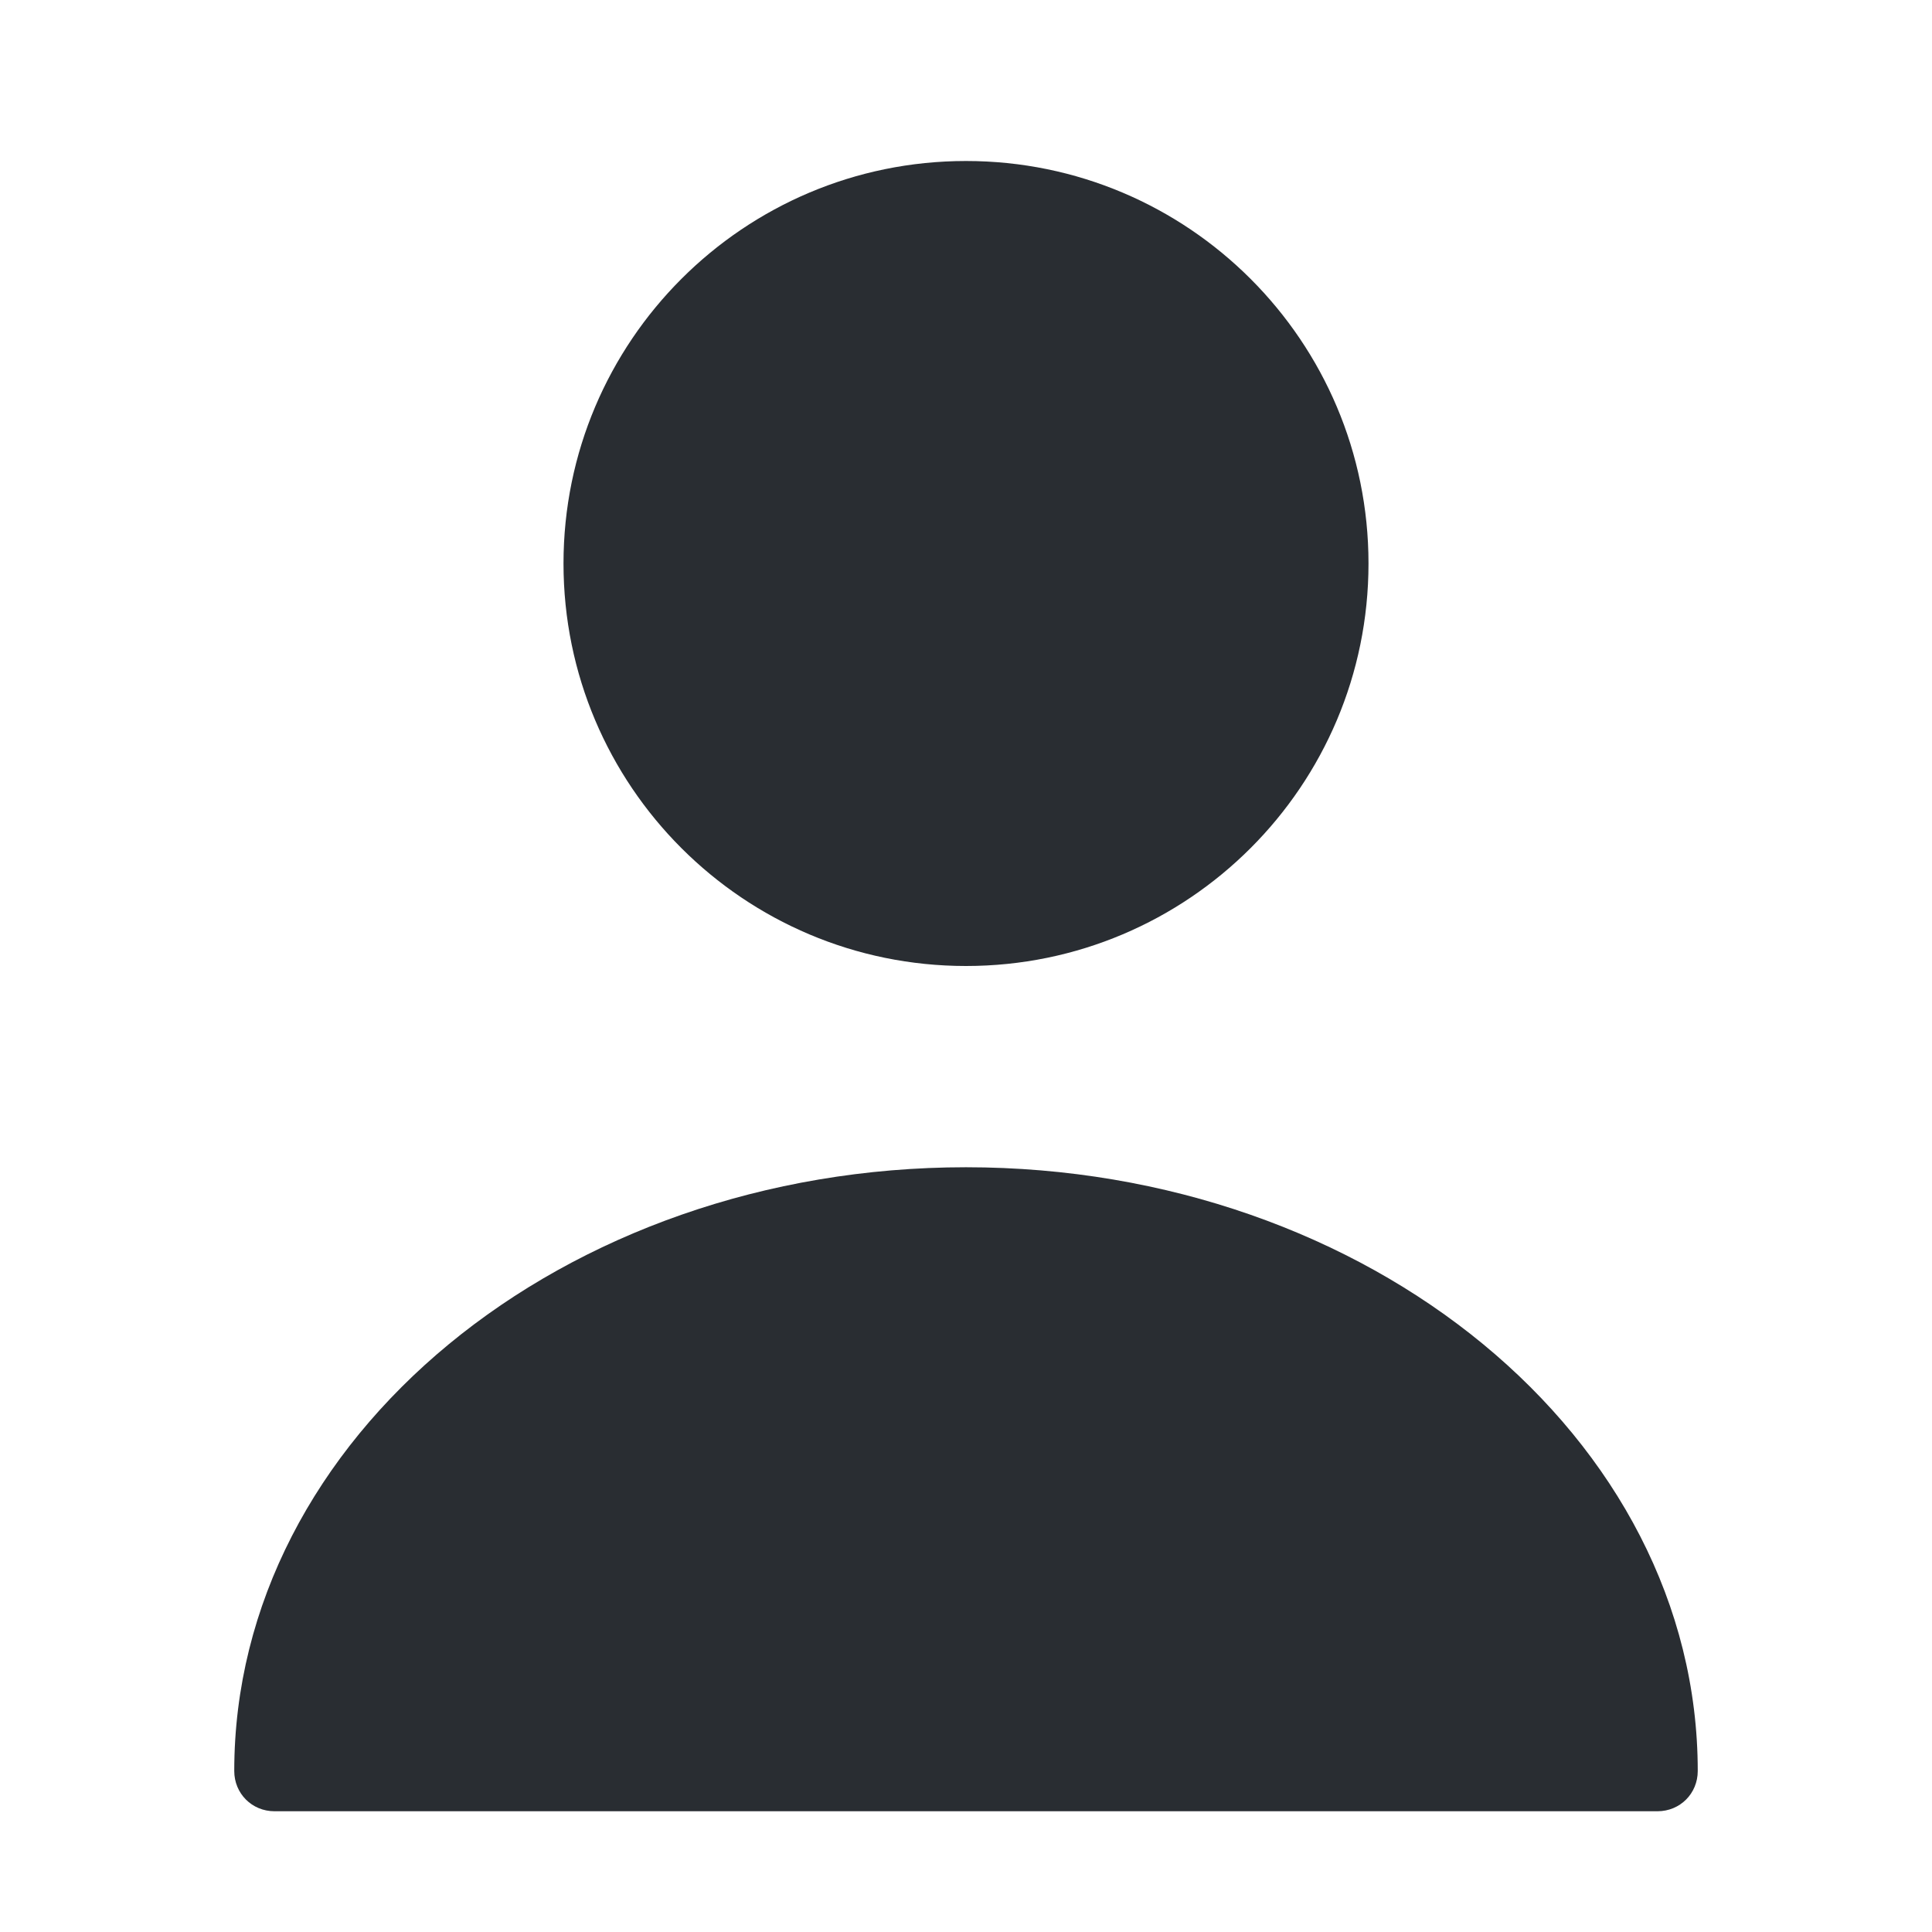
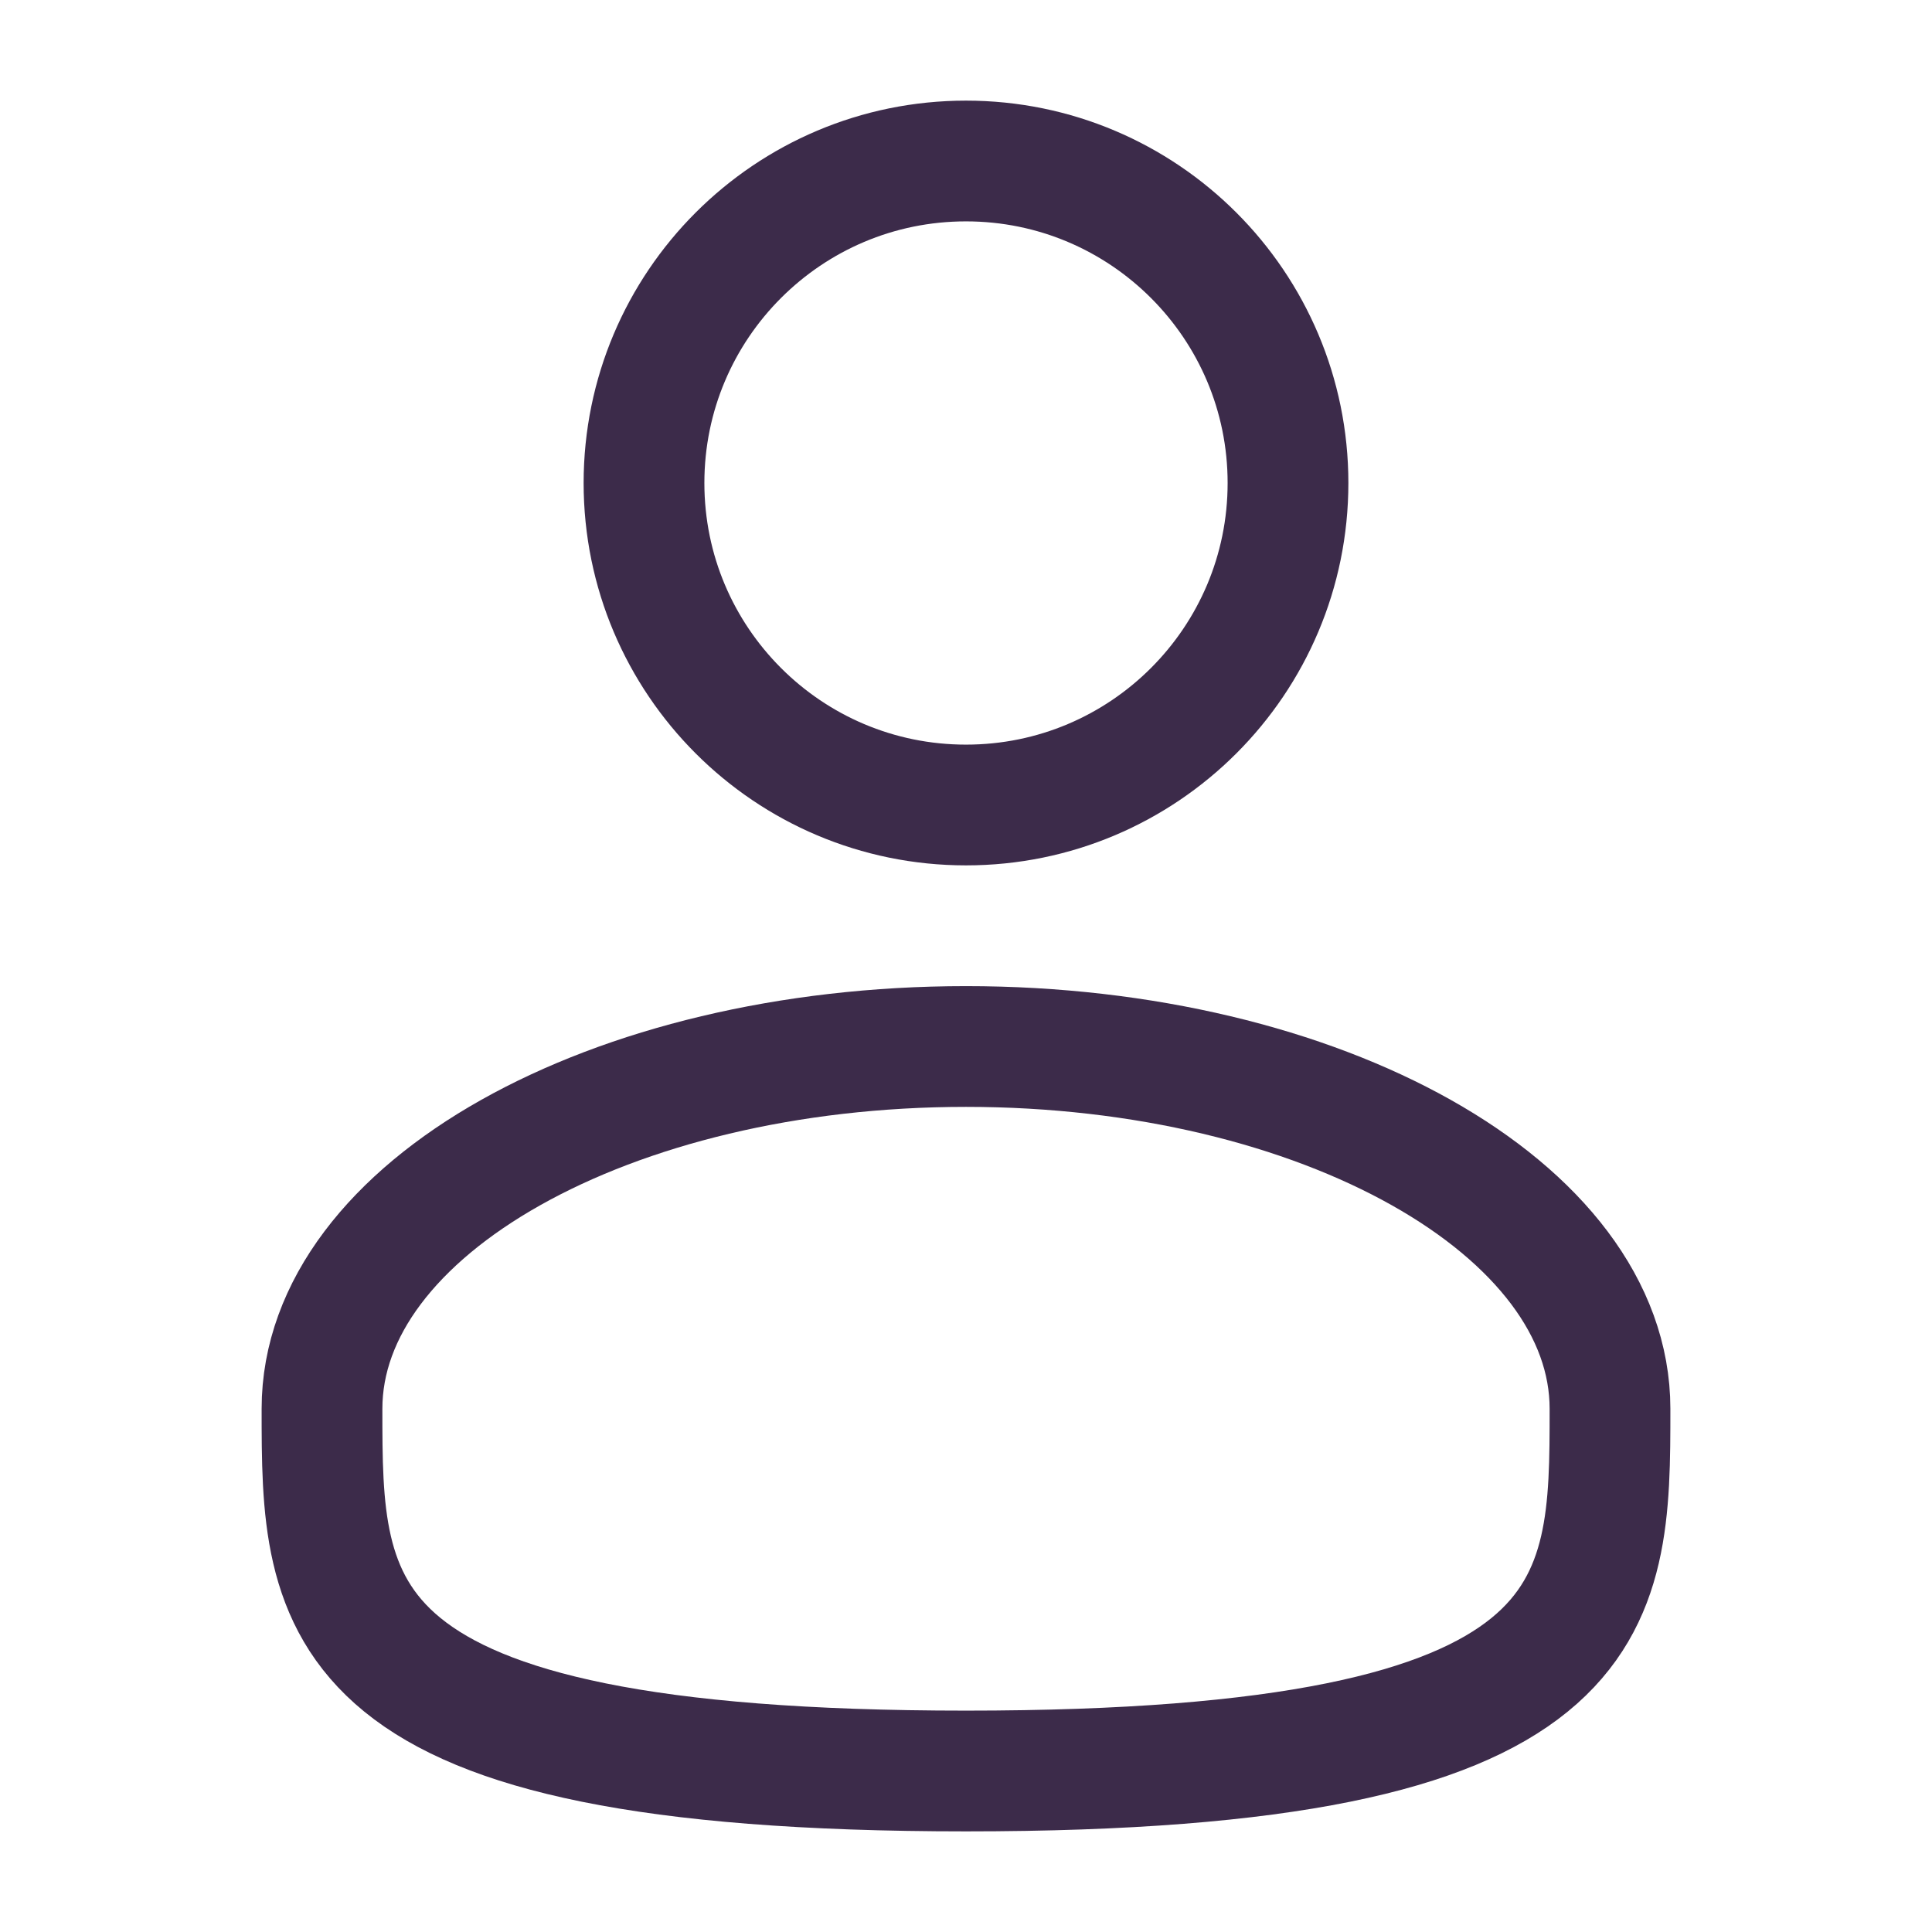
<svg xmlns="http://www.w3.org/2000/svg" width="24" height="24" viewBox="0 0 24 24" fill="none">
-   <path d="M12 12C14.761 12 17 9.761 17 7C17 4.239 14.761 2 12 2C9.239 2 7 4.239 7 7C7 9.761 9.239 12 12 12Z" fill="#292D32" />
-   <path d="M12 14.5C6.99 14.5 2.91 17.86 2.91 22C2.91 22.28 3.13 22.5 3.41 22.5H20.59C20.87 22.5 21.09 22.28 21.09 22C21.09 17.86 17.01 14.5 12 14.5Z" fill="#292D32" />
+   <path d="M12 10C14.209 10 16 8.209 16 6C16 3.791 14.209 2 12 2C9.791 2 8 3.791 8 6C8 8.209 9.791 10 12 10Z" stroke="#3C2B4A" stroke-width="1.5" />
+   <path d="M20 17.5C20 19.985 20 22 12 22C4 22 4 19.985 4 17.5C4 15.015 7.582 13 12 13C16.418 13 20 15.015 20 17.5Z" stroke="#3C2B4A" stroke-width="1.5" />
</svg>
